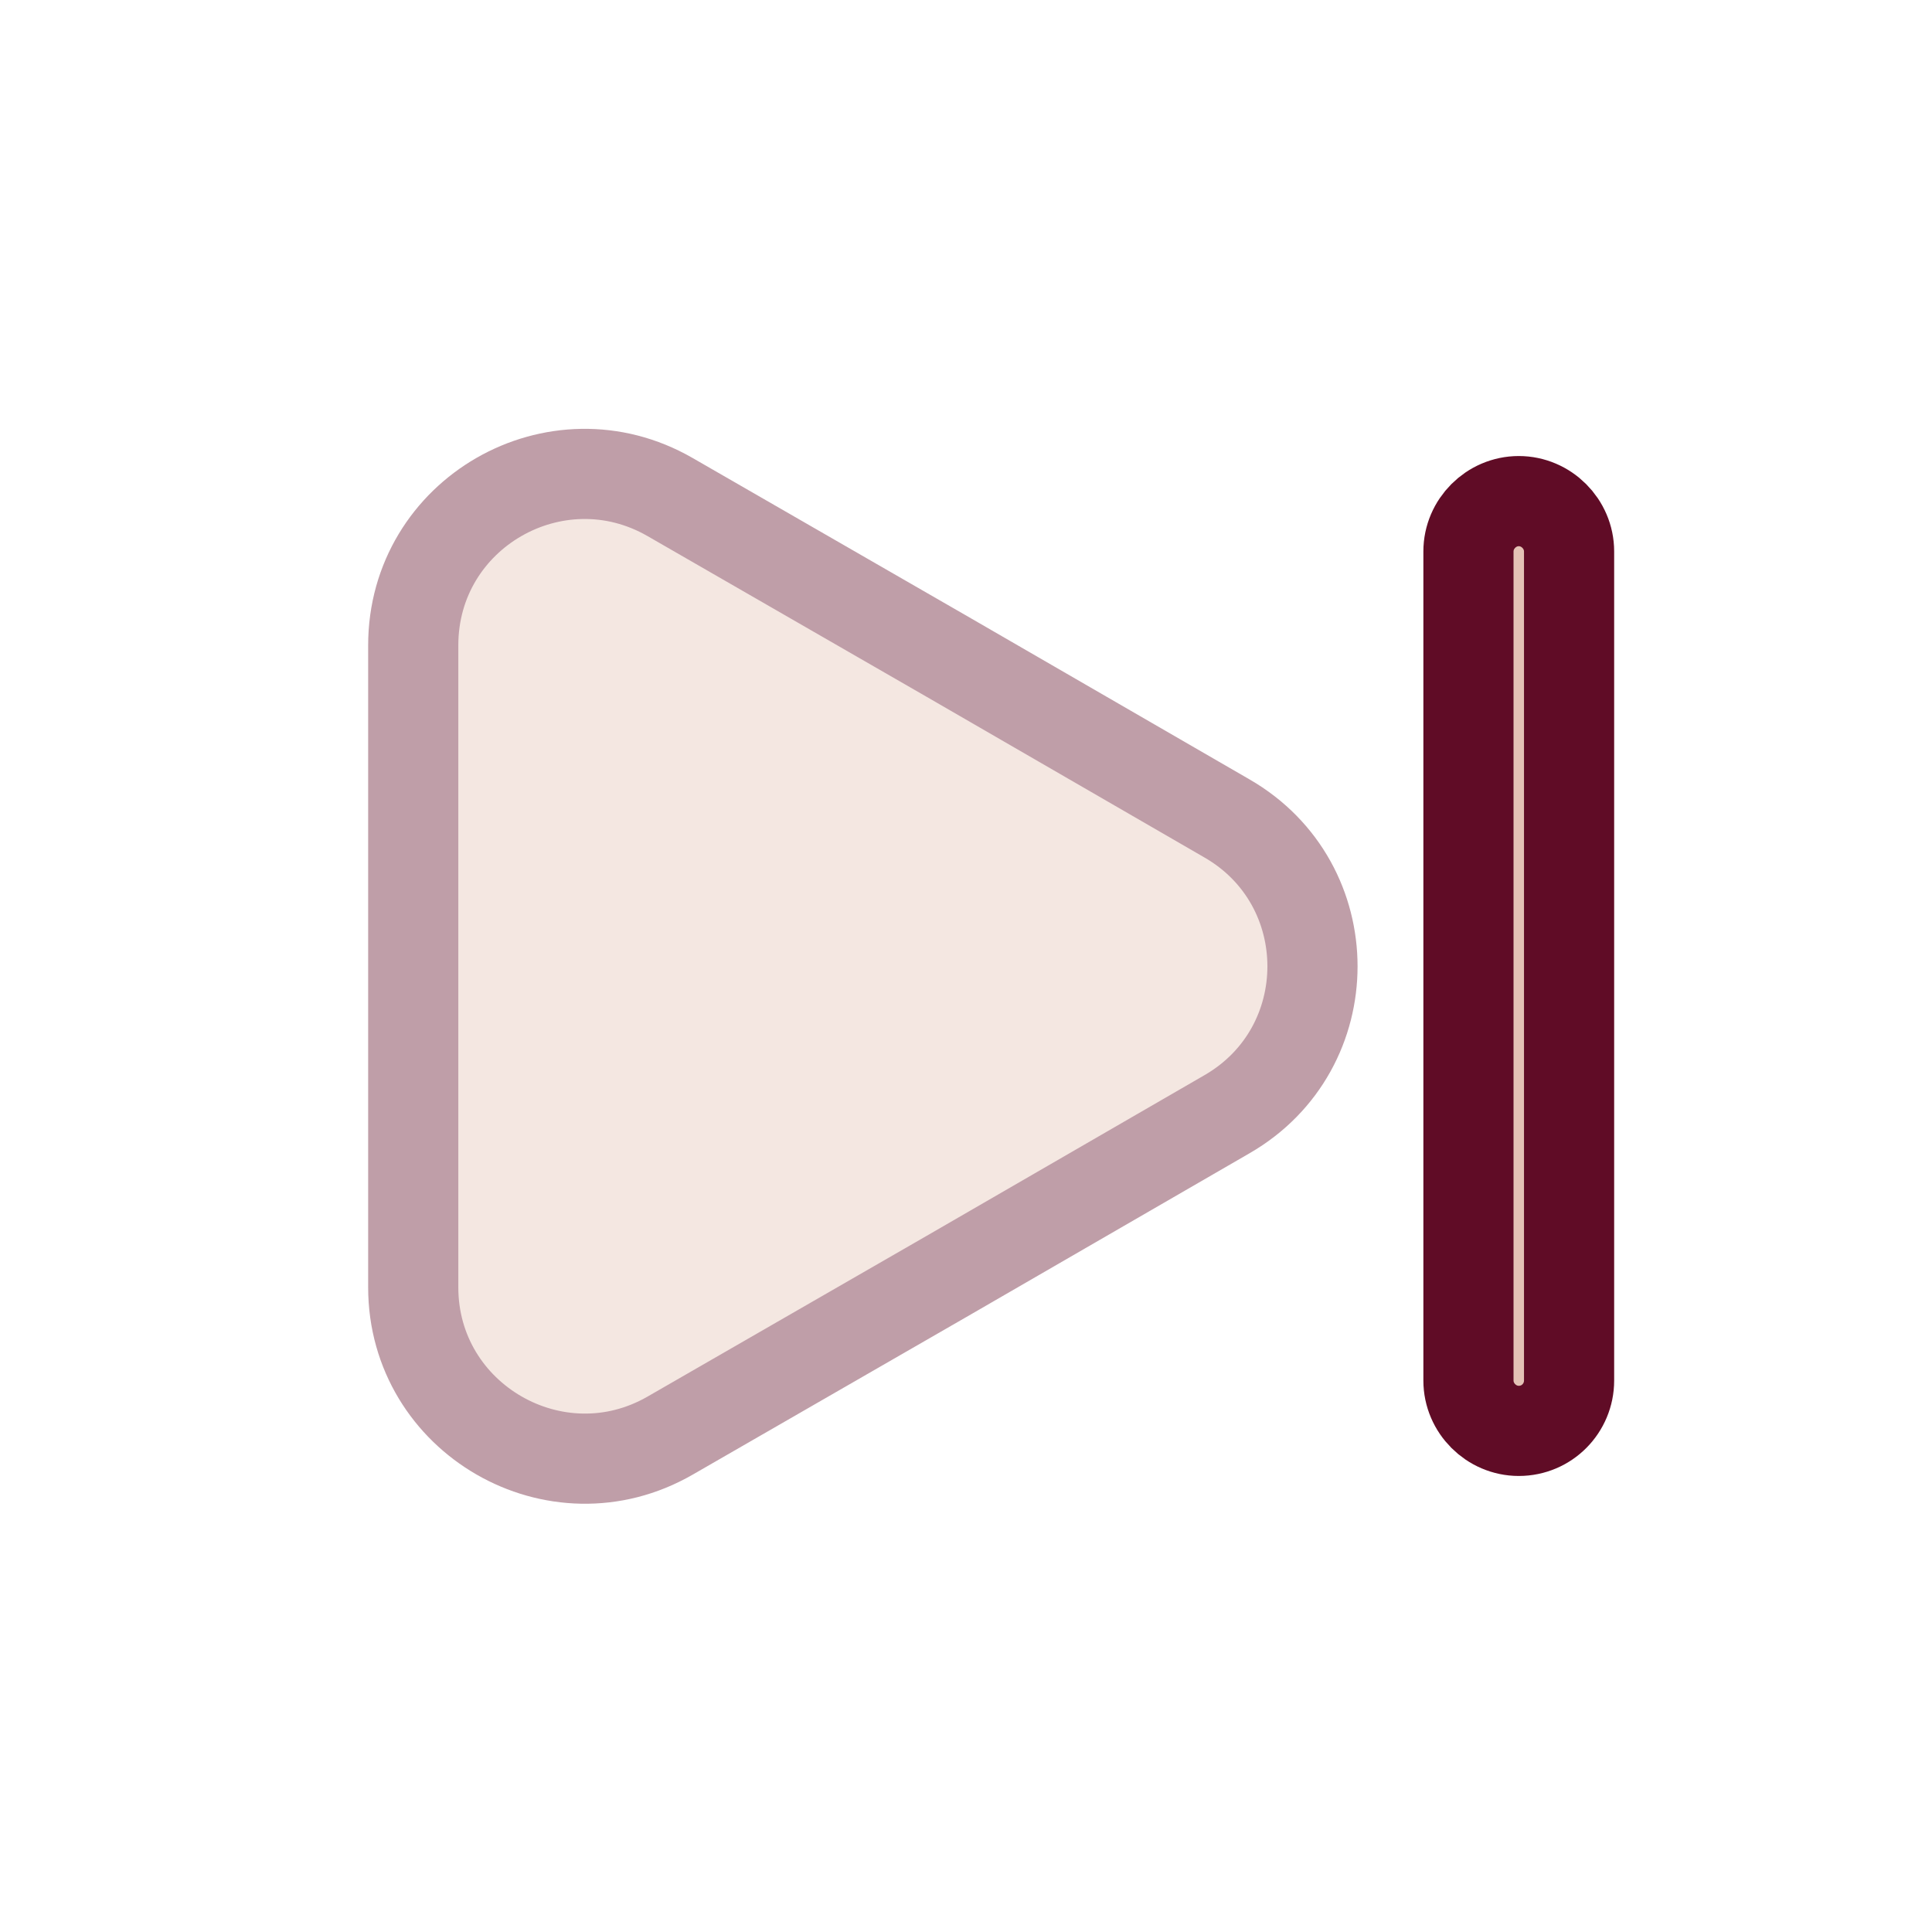
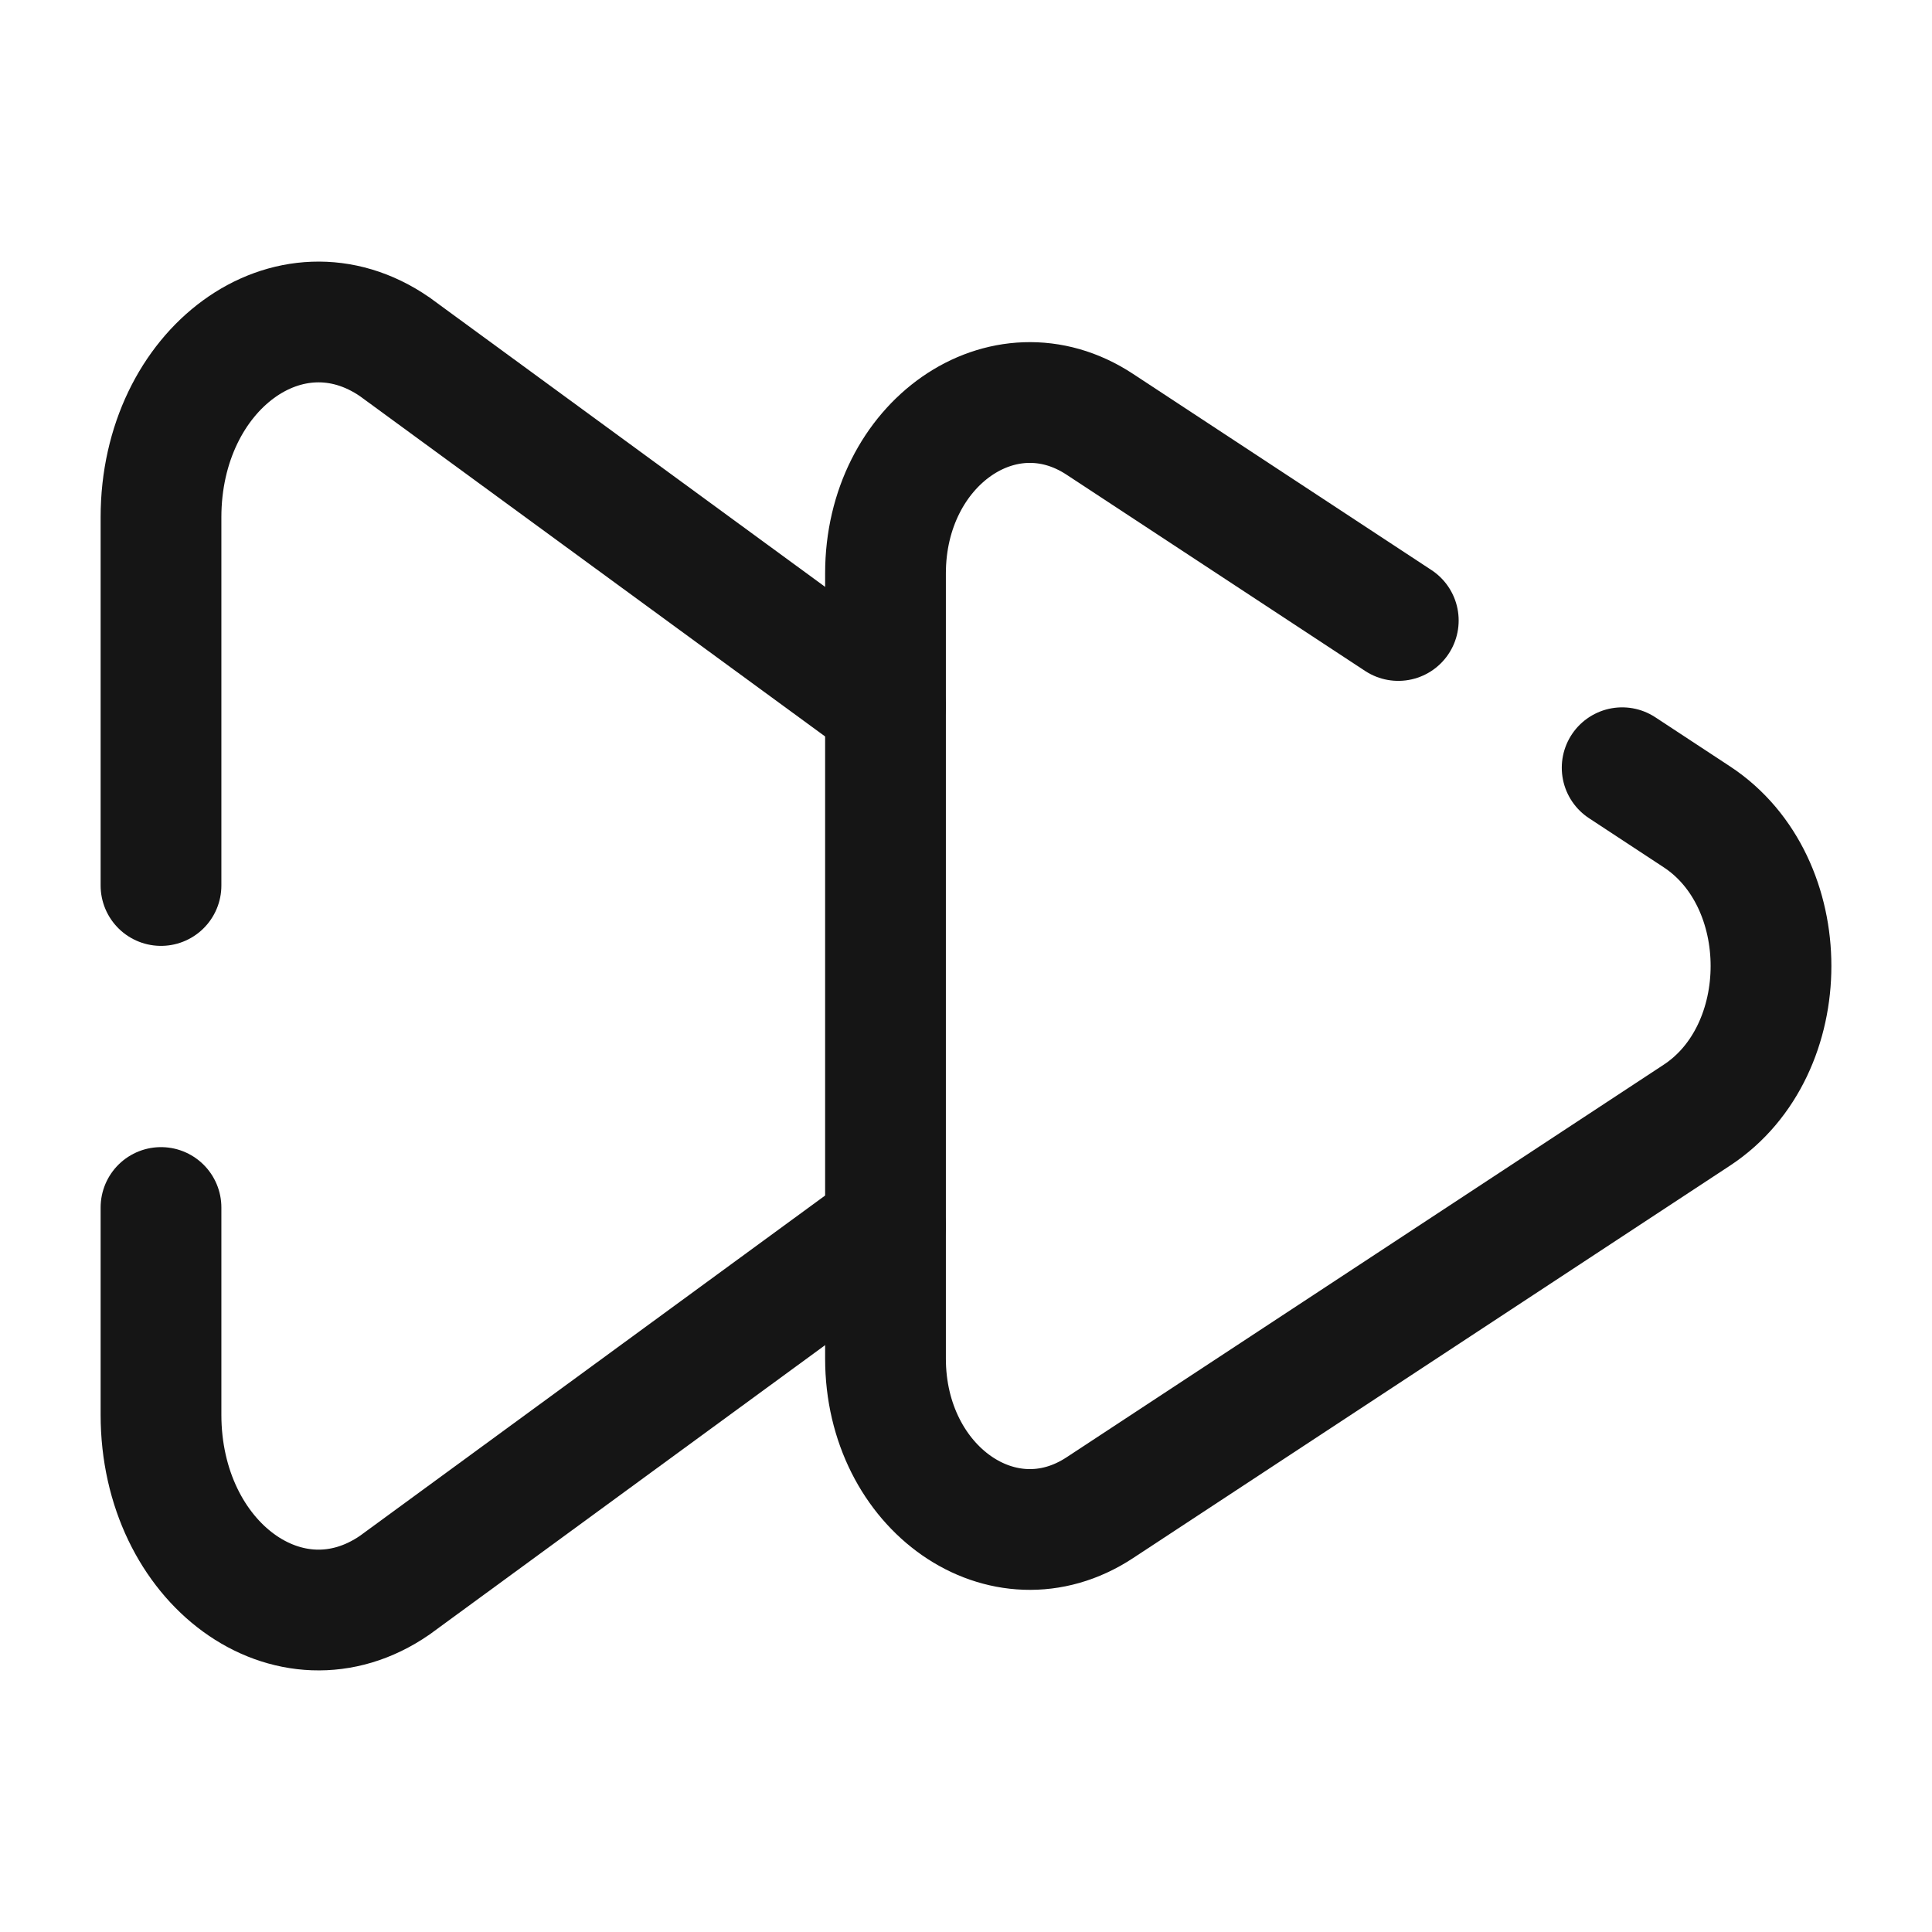
- <svg xmlns="http://www.w3.org/2000/svg" width="64px" height="64px" viewBox="-2.4 -2.4 28.80 28.80" fill="none" stroke="#600C26" stroke-width="1.344">
+ <svg xmlns="http://www.w3.org/2000/svg" width="48px" height="48px" viewBox="0 0 24 24" fill="none">
  <g id="SVGRepo_bgCarrier" stroke-width="0" />
-   <g id="SVGRepo_tracerCarrier" stroke-linecap="round" stroke-linejoin="round" stroke="#600C26" stroke-width="0.144" />
+   <g id="SVGRepo_tracerCarrier" stroke-linecap="round" stroke-linejoin="round" />
  <g id="SVGRepo_iconCarrier">
-     <path opacity="0.4" d="M3.76 7.22V16.79C3.76 18.75 5.89 19.98 7.59 19L11.74 16.61L15.89 14.21C17.59 13.23 17.59 10.78 15.89 9.8L11.74 7.4L7.59 5.01C5.89 4.03 3.76 5.25 3.76 7.22Z" fill="#E4C2B5" />
-     <path d="M20.24 18.93C19.83 18.93 19.49 18.59 19.49 18.18V5.82C19.49 5.41 19.83 5.07 20.24 5.07C20.65 5.07 20.99 5.41 20.99 5.82V18.18C20.99 18.59 20.66 18.93 20.24 18.93Z" fill="#E4C2B5" />
+     <path d="M11 15.232L4.903 19.692C3.601 20.589 2 19.421 2 17.574L2 15M11 8.768L4.903 4.308C3.601 3.411 2 4.579 2 6.426L2 11" stroke="#151515" stroke-width="1.5" stroke-linecap="round" />
+     <path d="M17.37 7.708L13.661 5.27C12.467 4.485 11 5.507 11 7.123L11 16.877C11 18.493 12.467 19.515 13.661 18.73L21.079 13.853C22.307 13.046 22.307 10.954 21.079 10.147L20.151 9.537" stroke="#151515" stroke-width="1.5" stroke-linecap="round" />
  </g>
</svg>
